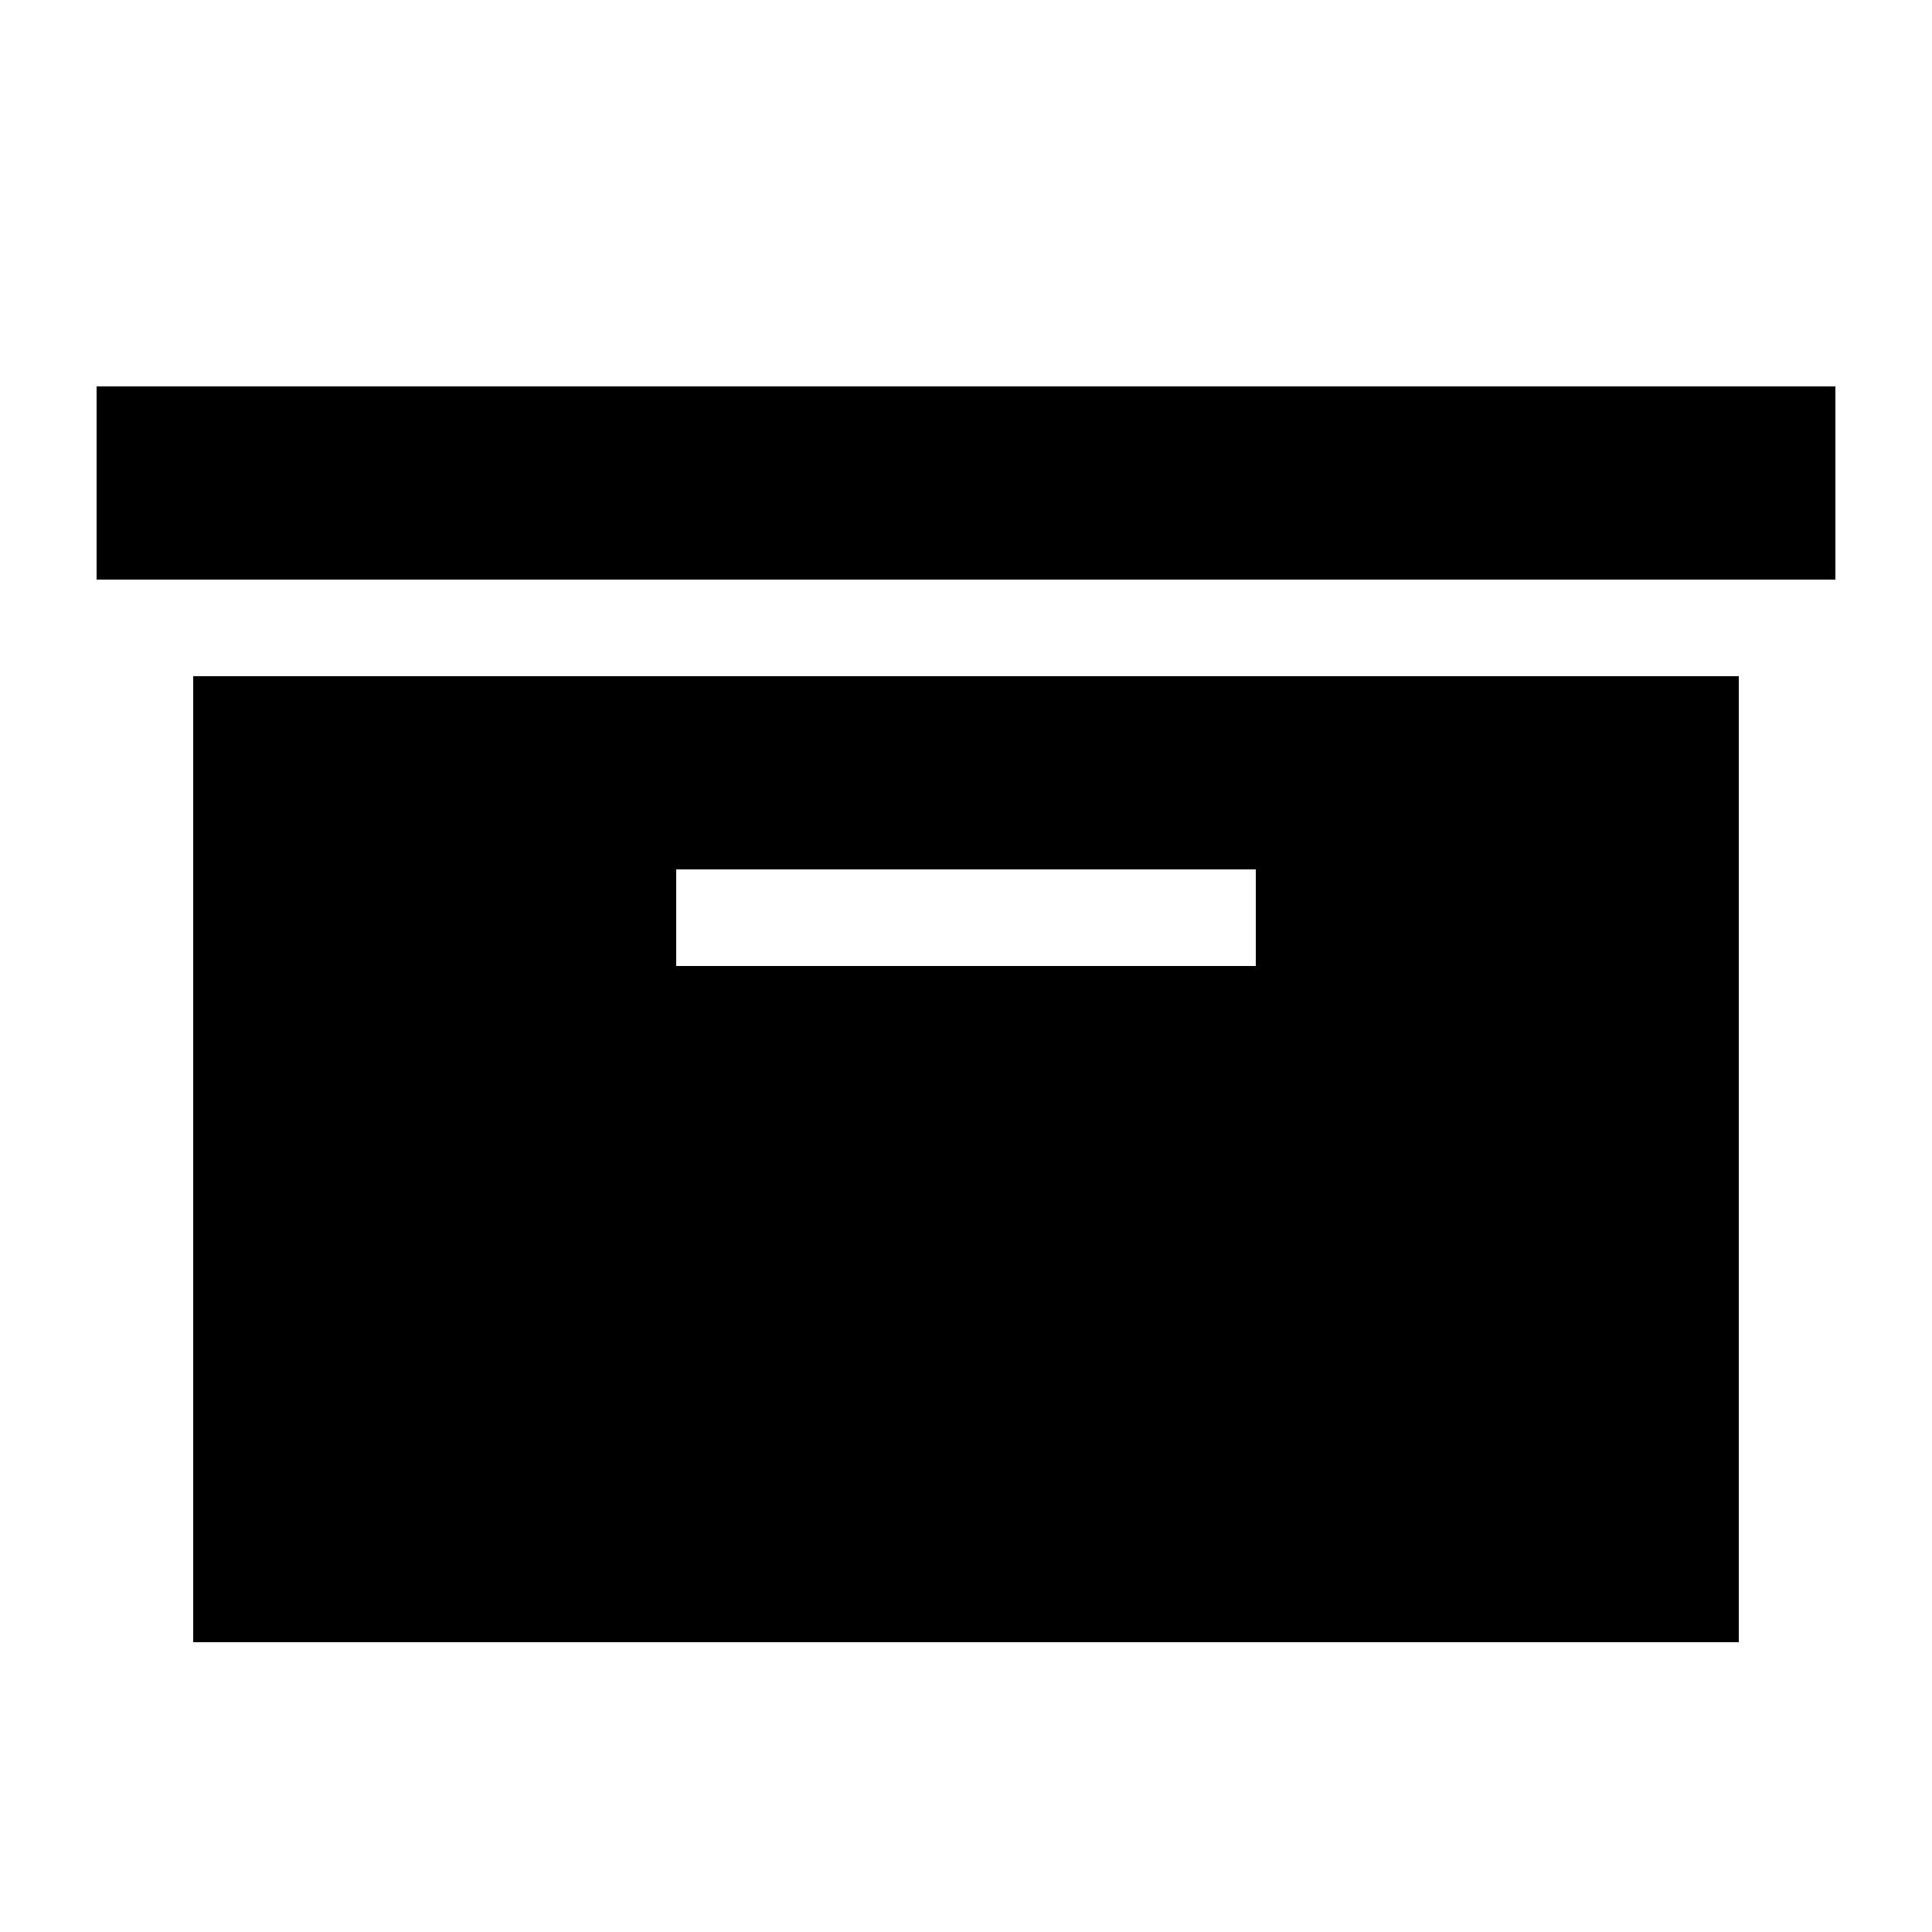
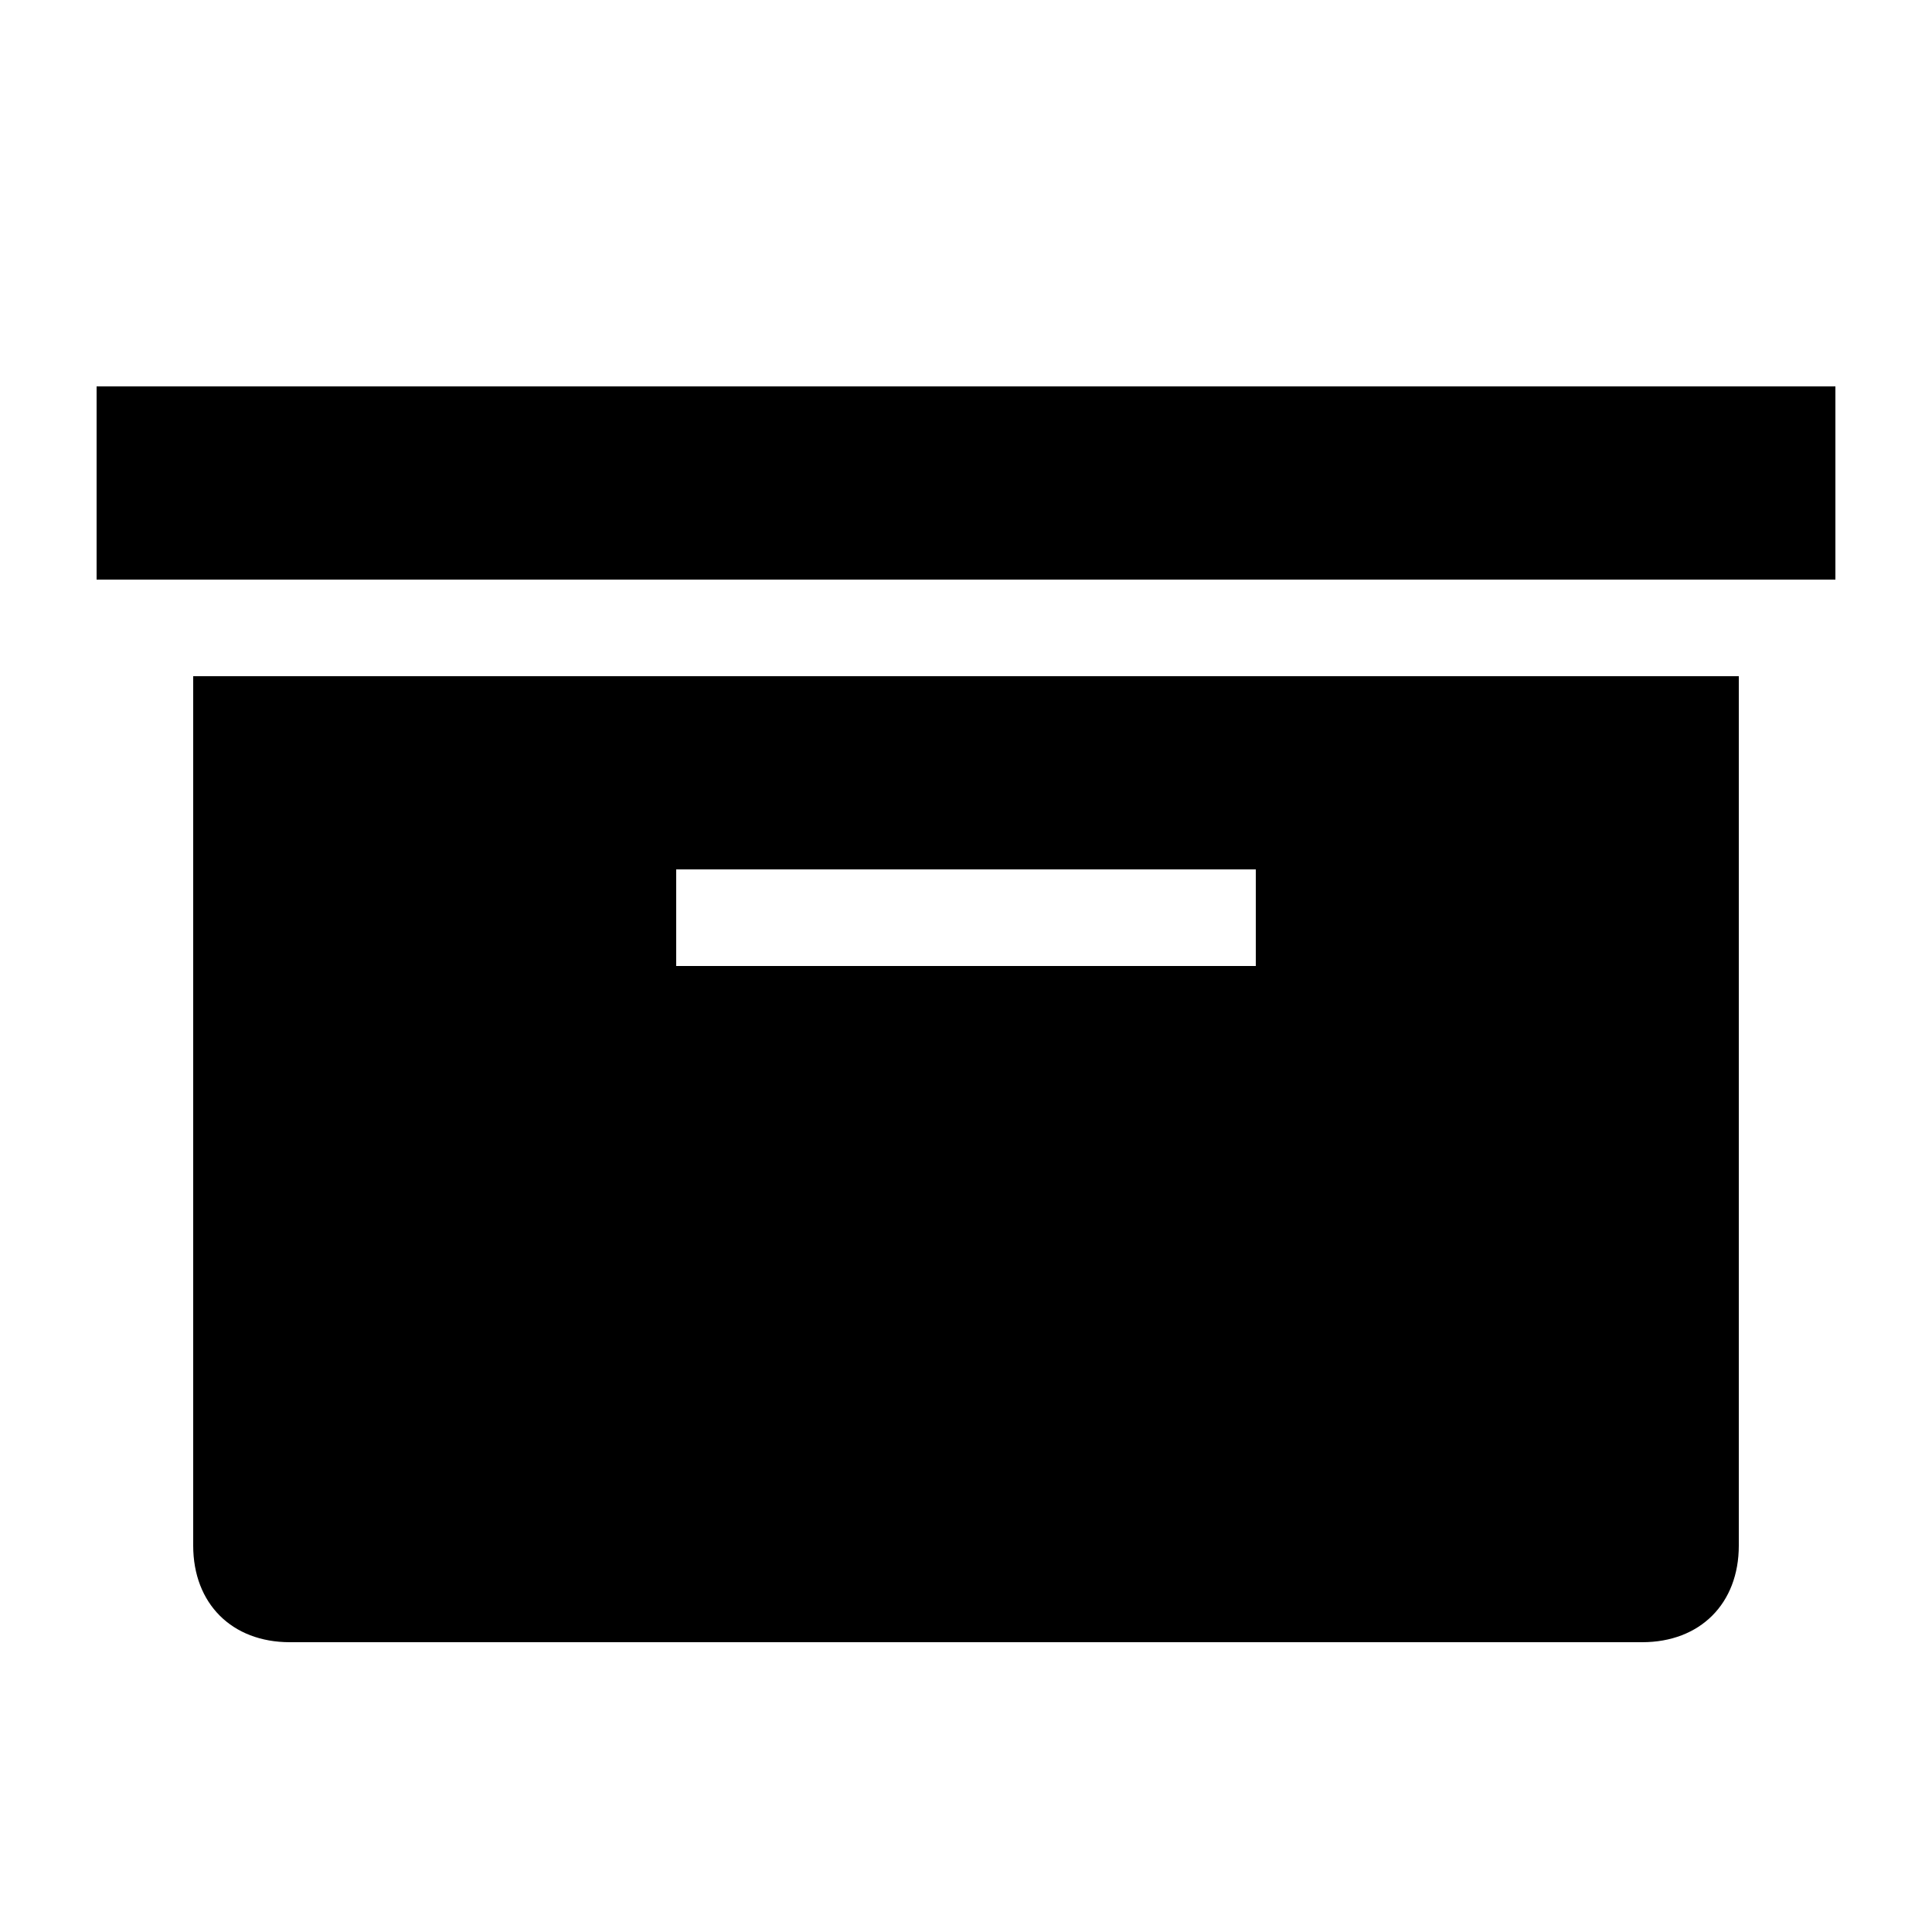
- <svg xmlns="http://www.w3.org/2000/svg" version="1.1" width="20" height="20" viewBox="0 0 20 20">
-   <g>
- </g>
-   <path d="M19 4v2h-18v-2h18zM2 7h16v10h-16v-10zM13 10v-1h-6v1h6z" fill="#000000" />
+ <svg xmlns="http://www.w3.org/2000/svg" version="1.1" id="Layer_1" x="0px" y="0px" viewBox="0 0 20 20" style="enable-background:new 0 0 20 20;" xml:space="preserve">
+   <path d="M19,4v2H1V4H19z M2,7h16v9c0,0.6-0.4,1-1,1H3c-0.6,0-1-0.4-1-1V7z M13,10V9H7v1H13z" />
</svg>
